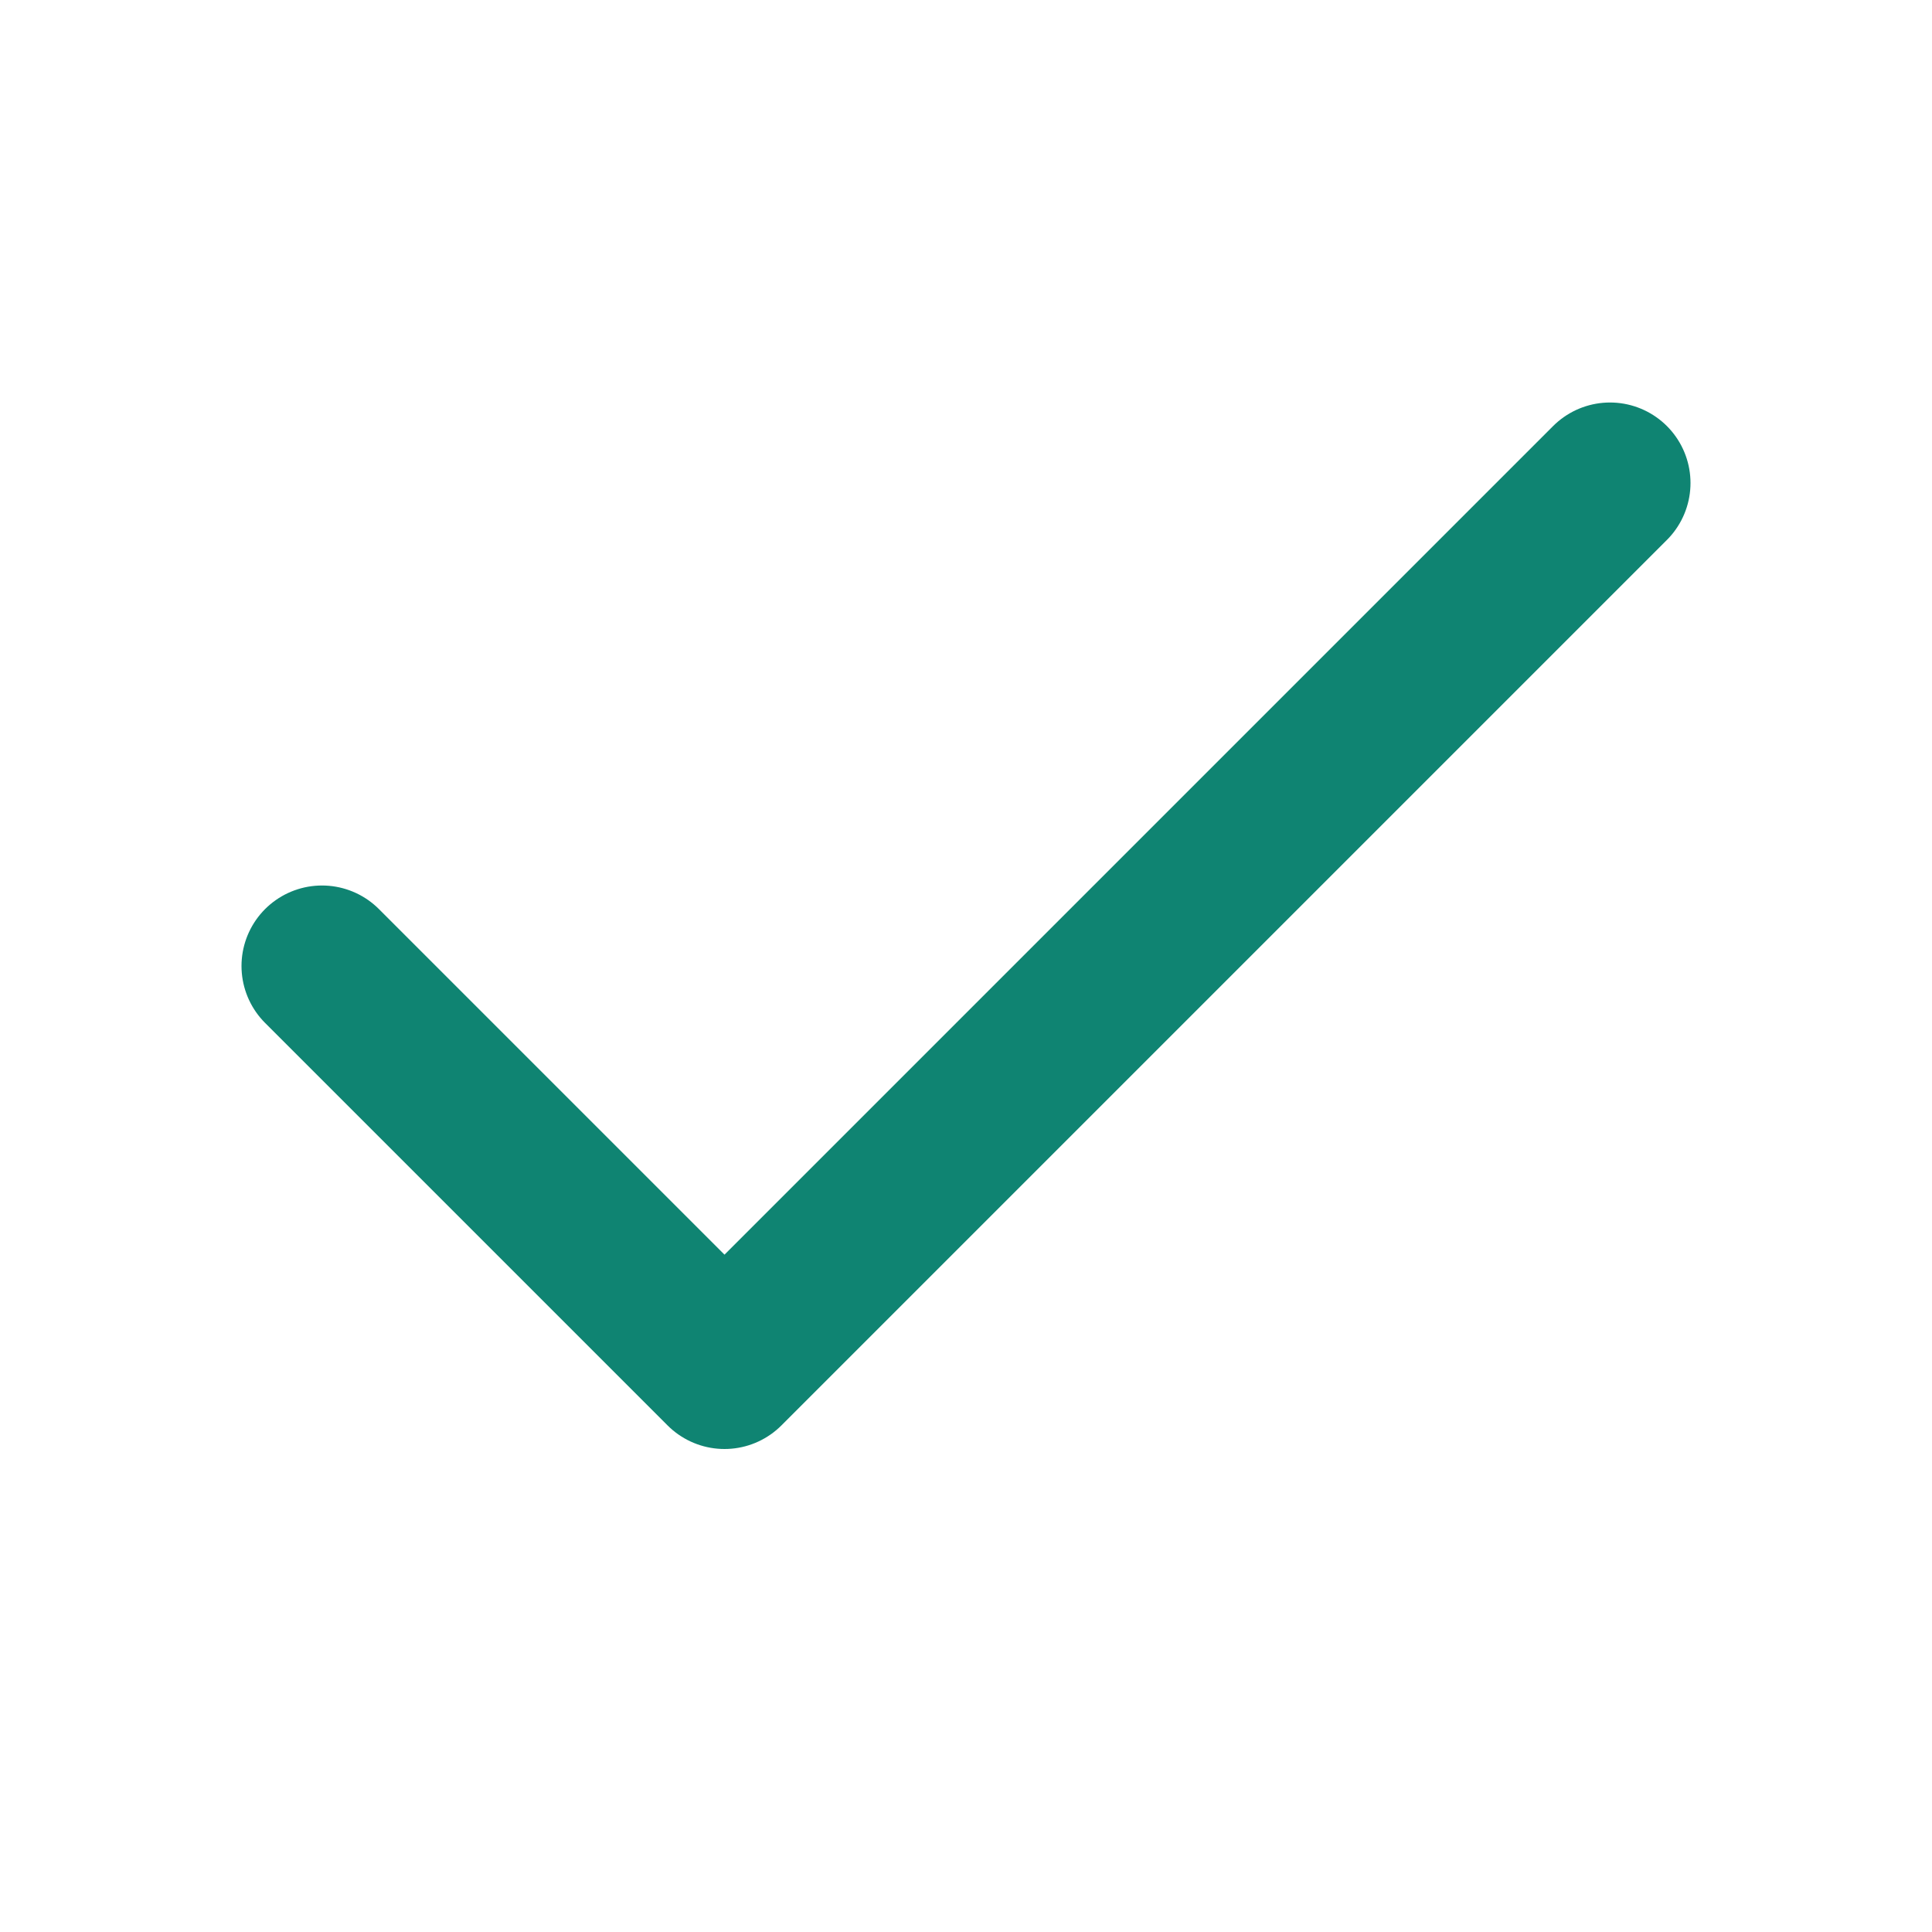
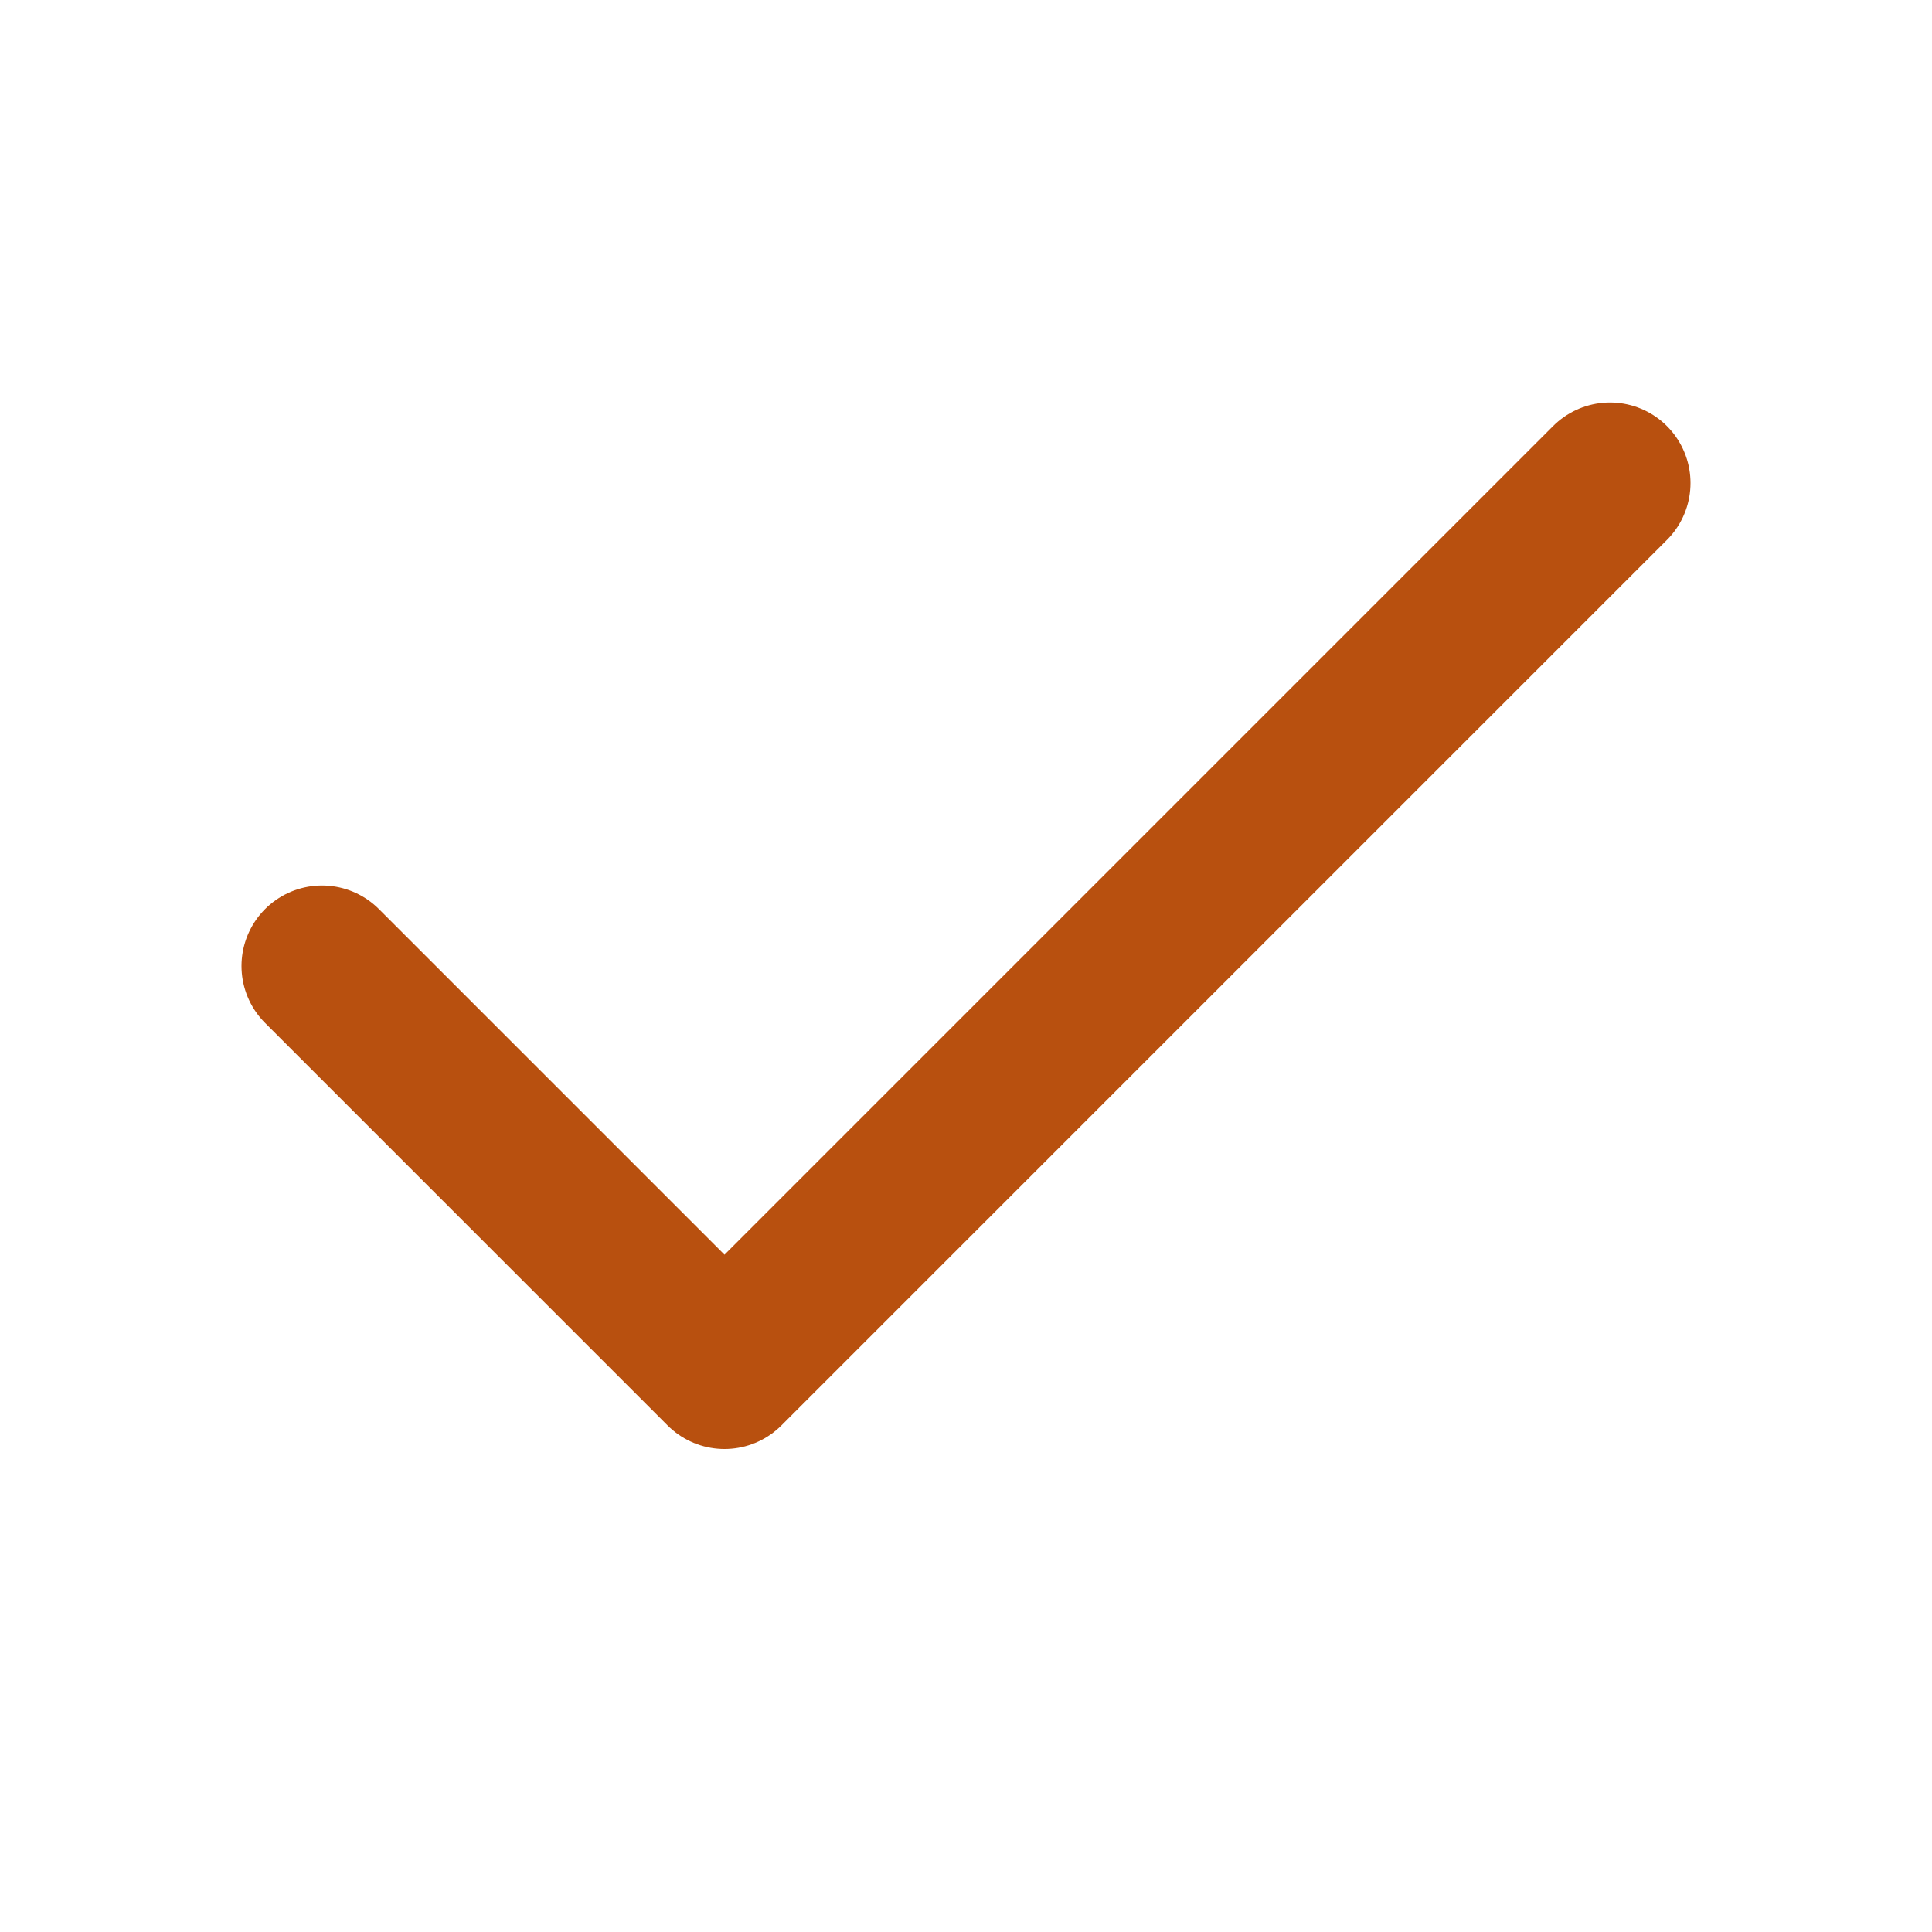
<svg xmlns="http://www.w3.org/2000/svg" width="24" height="24" viewBox="0 0 24 24" fill="none">
-   <path d="M20 6L9 17L4 12" stroke="#0F8472" stroke-width="2" stroke-linecap="round" stroke-linejoin="round" />
+   <path d="M20 6L9 17L4 12" stroke="#B8500F" stroke-width="2" stroke-linecap="round" stroke-linejoin="round" />
</svg>
